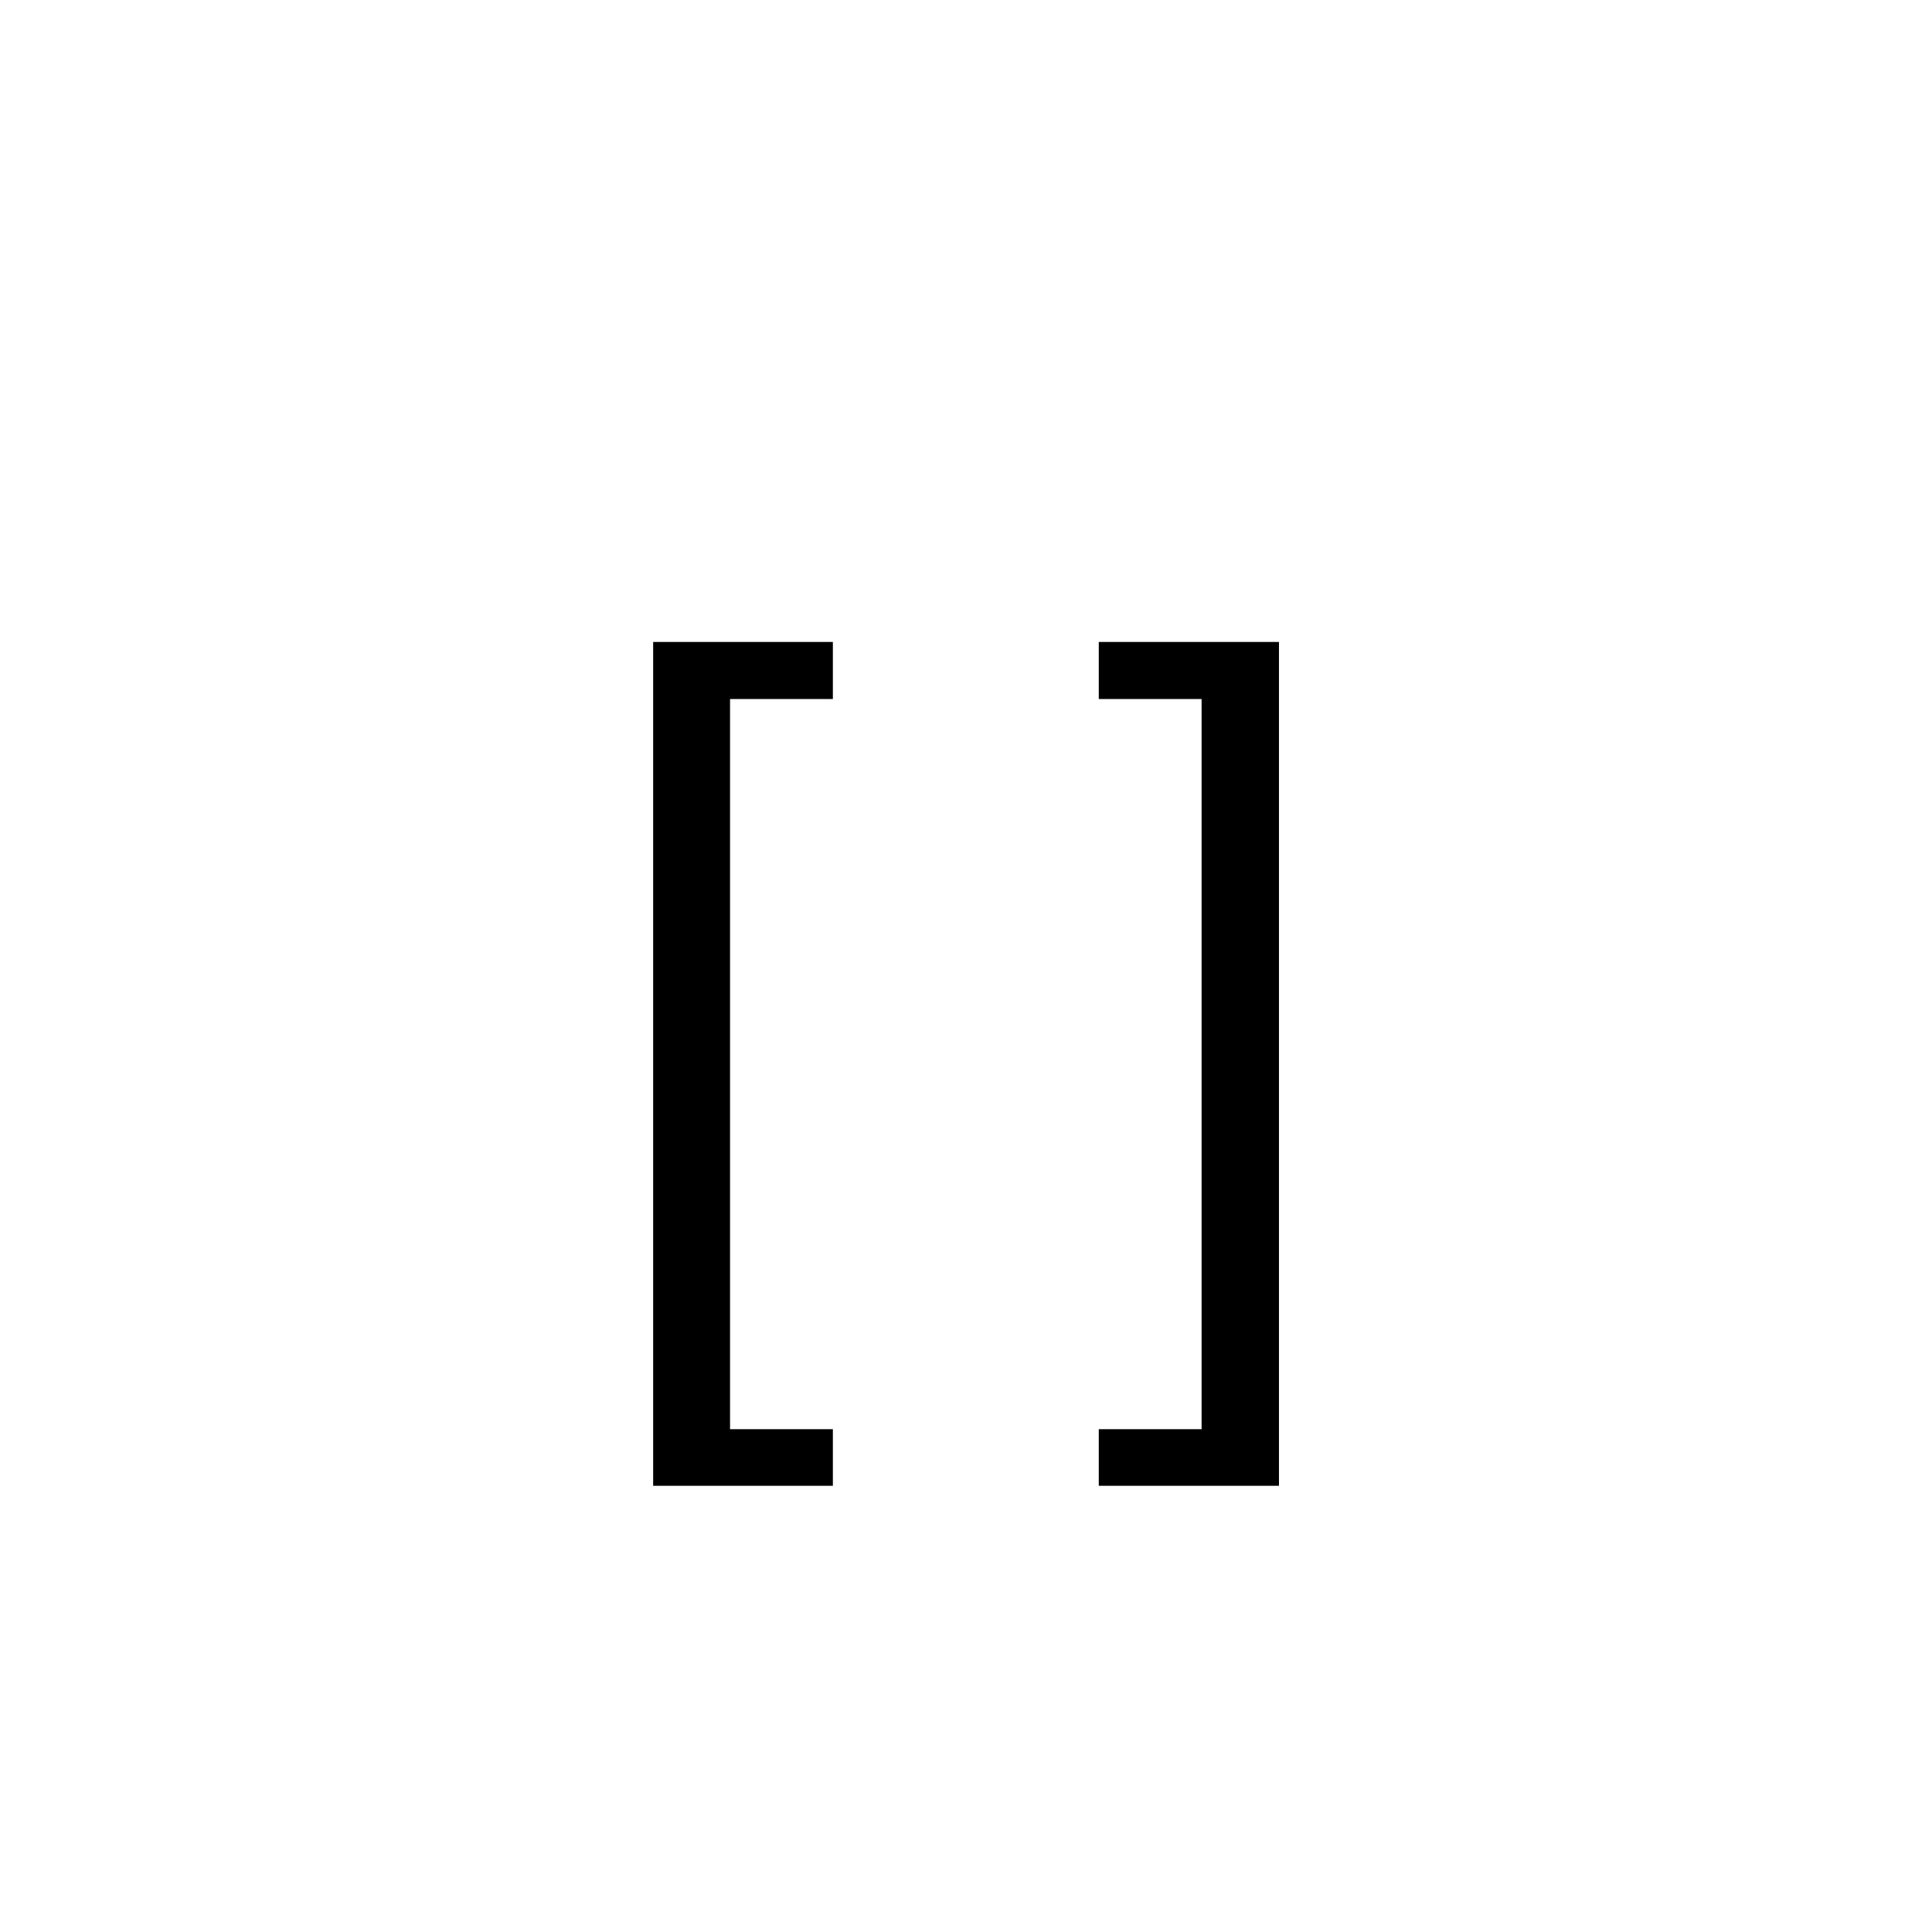
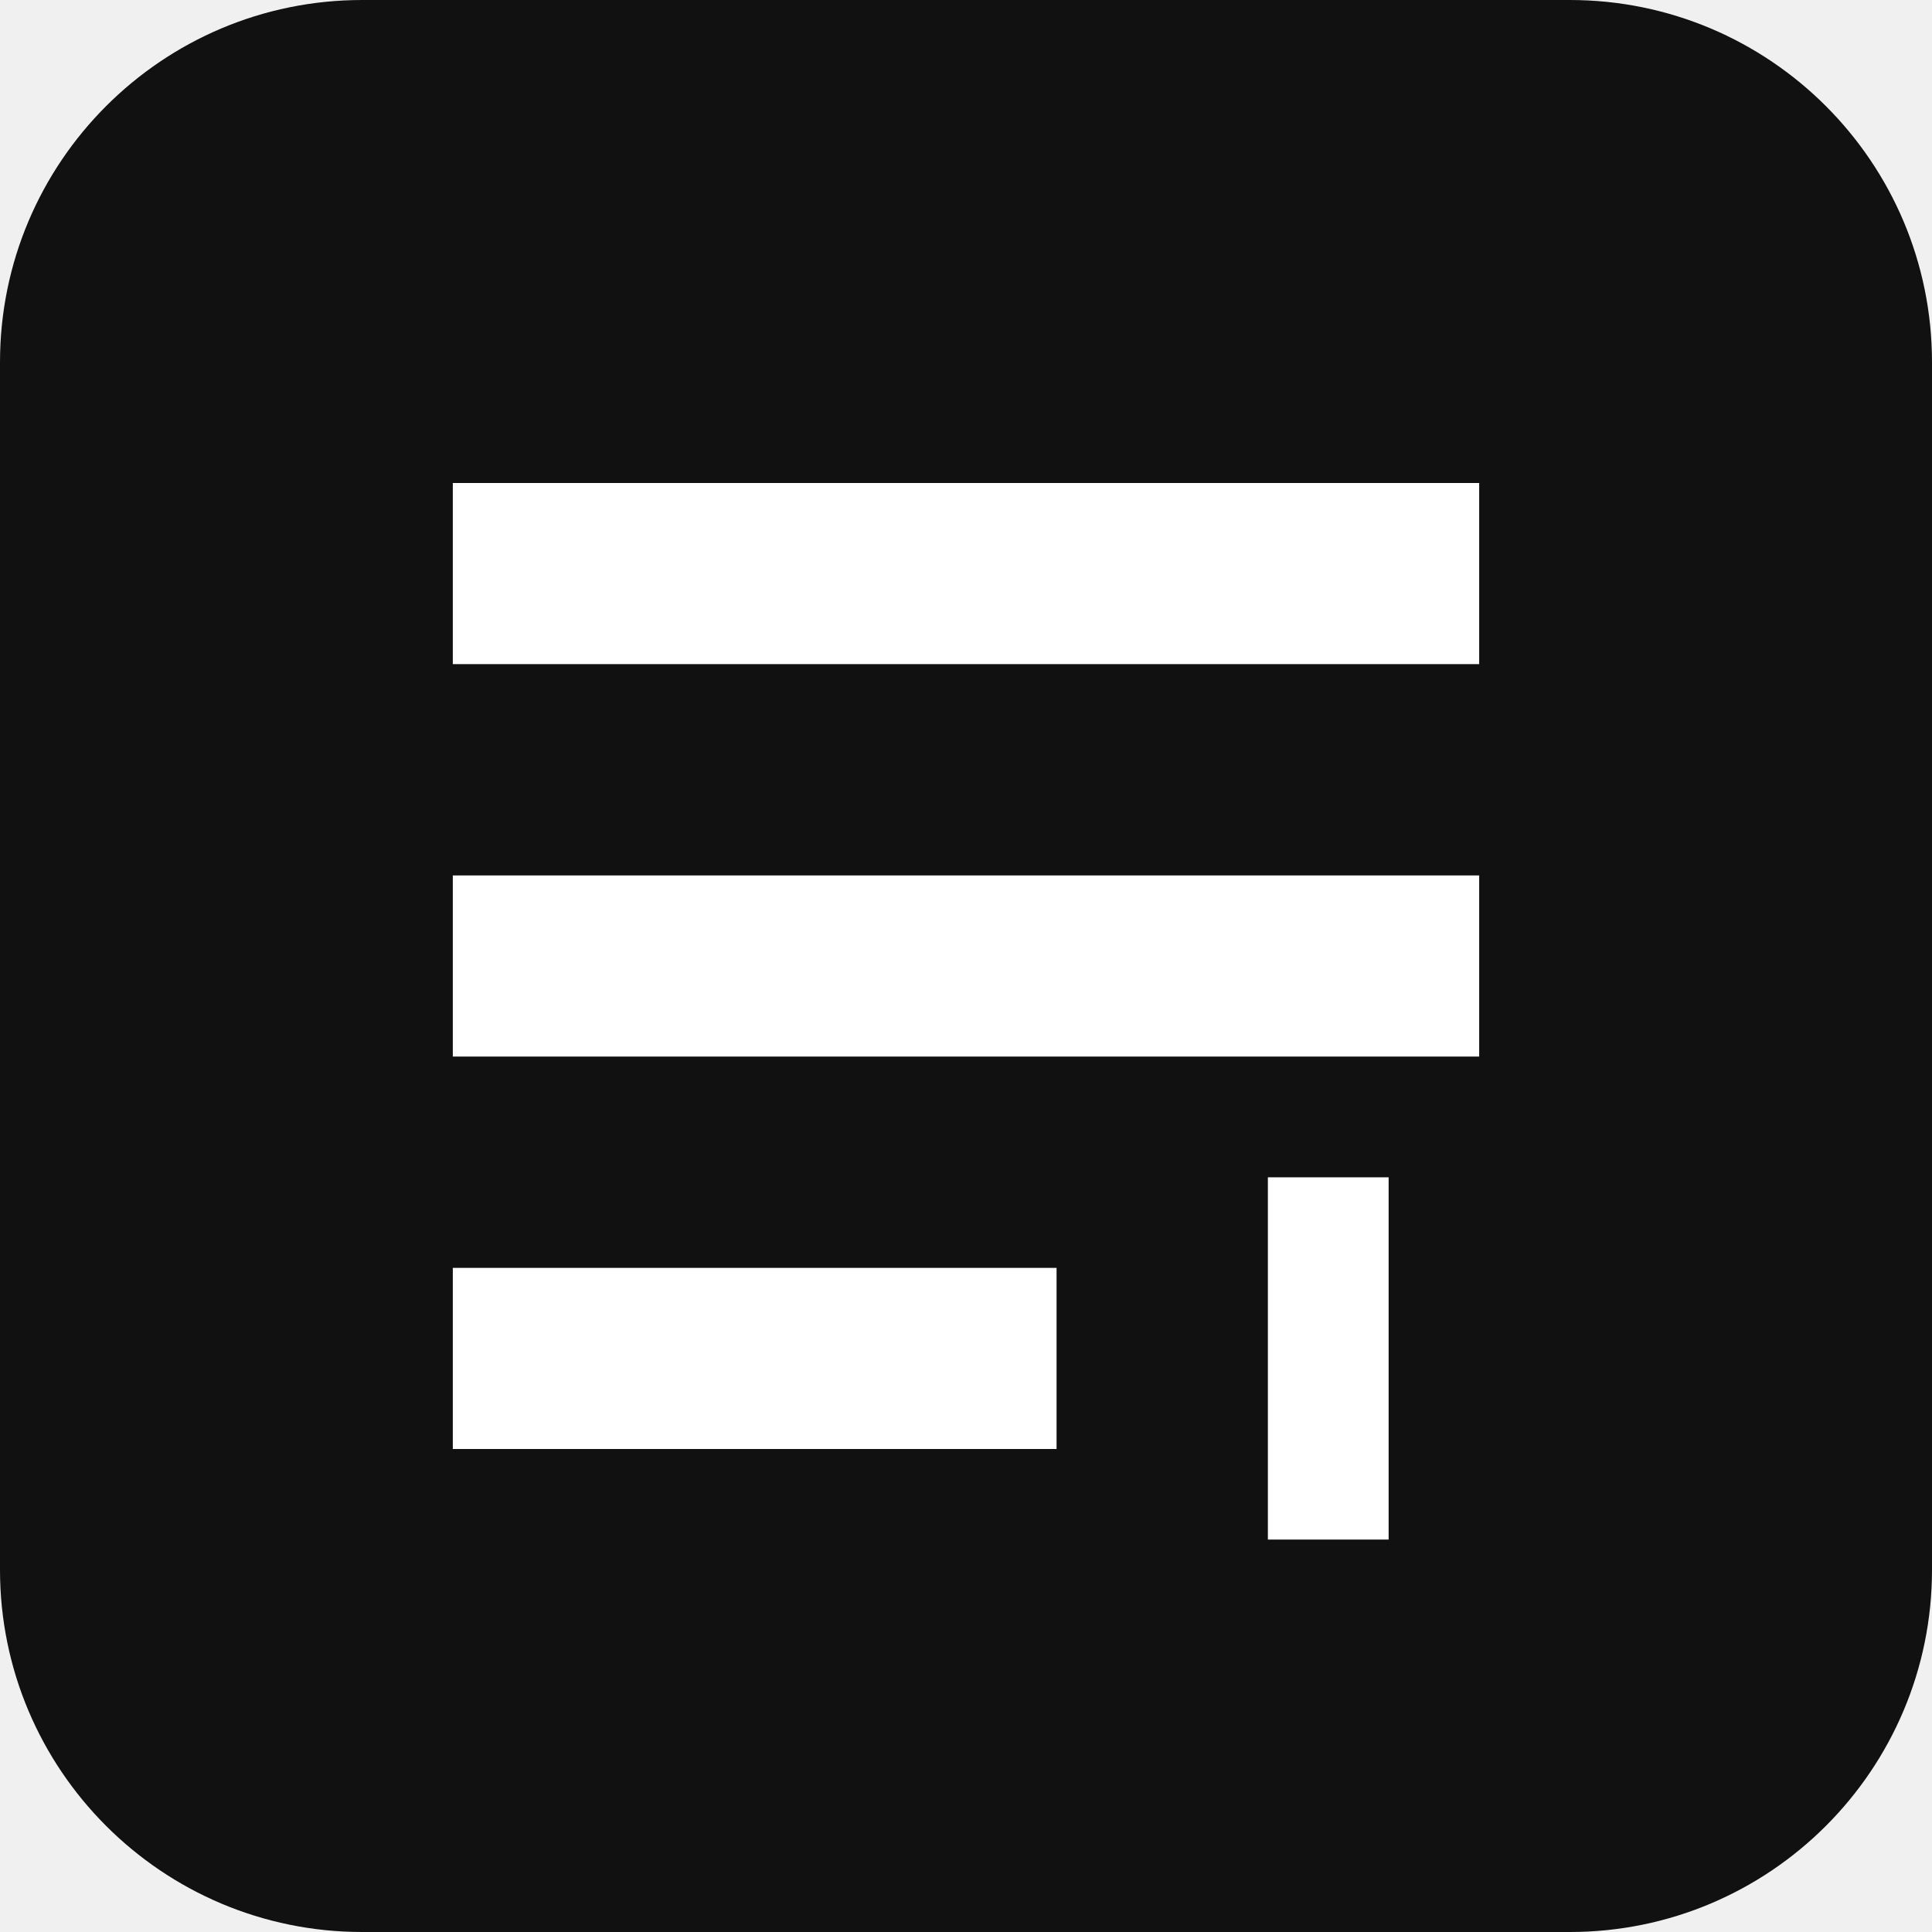
- <svg xmlns="http://www.w3.org/2000/svg" viewBox="0 0 64 64">
-   <rect width="64" height="64" fill="#ffffff" />
-   <text x="32" y="43" fill="#000000" font-family="Arial, Helvetica, sans-serif" font-size="30" text-anchor="middle">[ ]</text>
+ <svg xmlns="http://www.w3.org/2000/svg" width="64" height="64" viewBox="0 0 64 64" role="img">
+   <g font-family="Arial, Helvetica, sans-serif" fill="#111111">
+     <rect width="64" height="64" rx="12" fill="#111" />
+     <path d="M15 19H49M15 32H49M15 45H35" stroke="#fff" stroke-width="6" />
+     <path d="M44 39V51" stroke="#fff" stroke-width="4" />
+   </g>
</svg>
